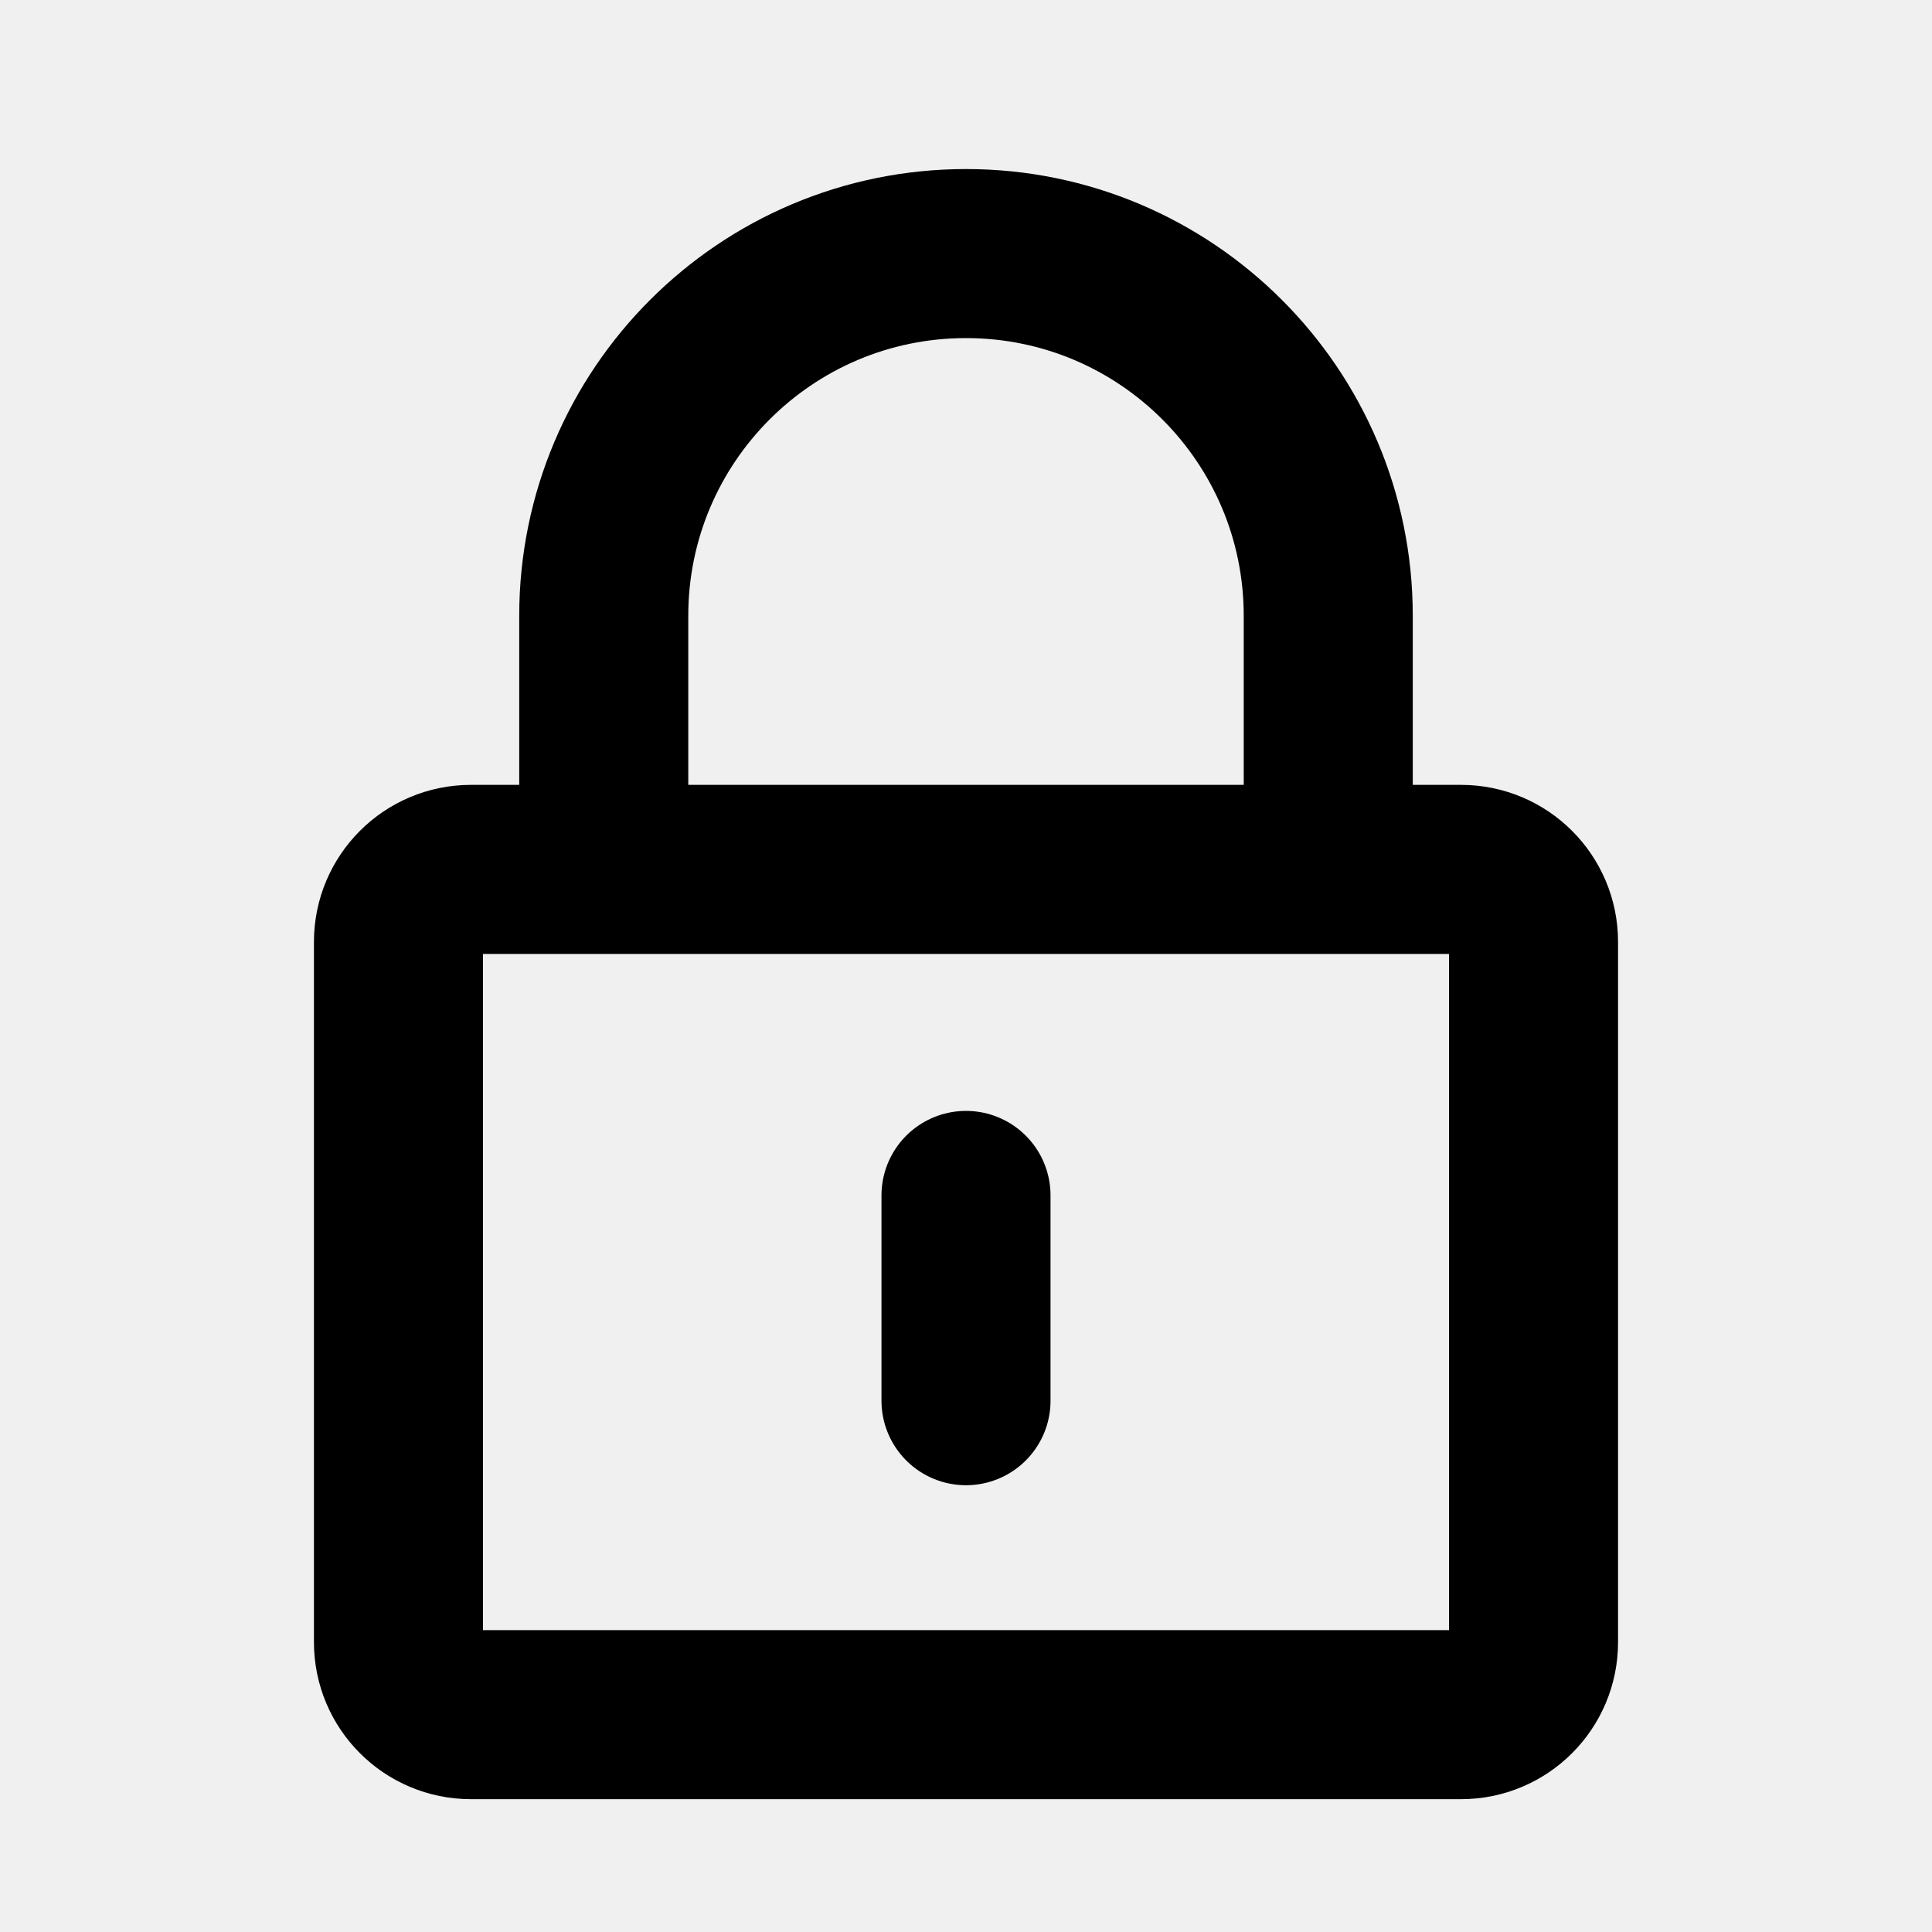
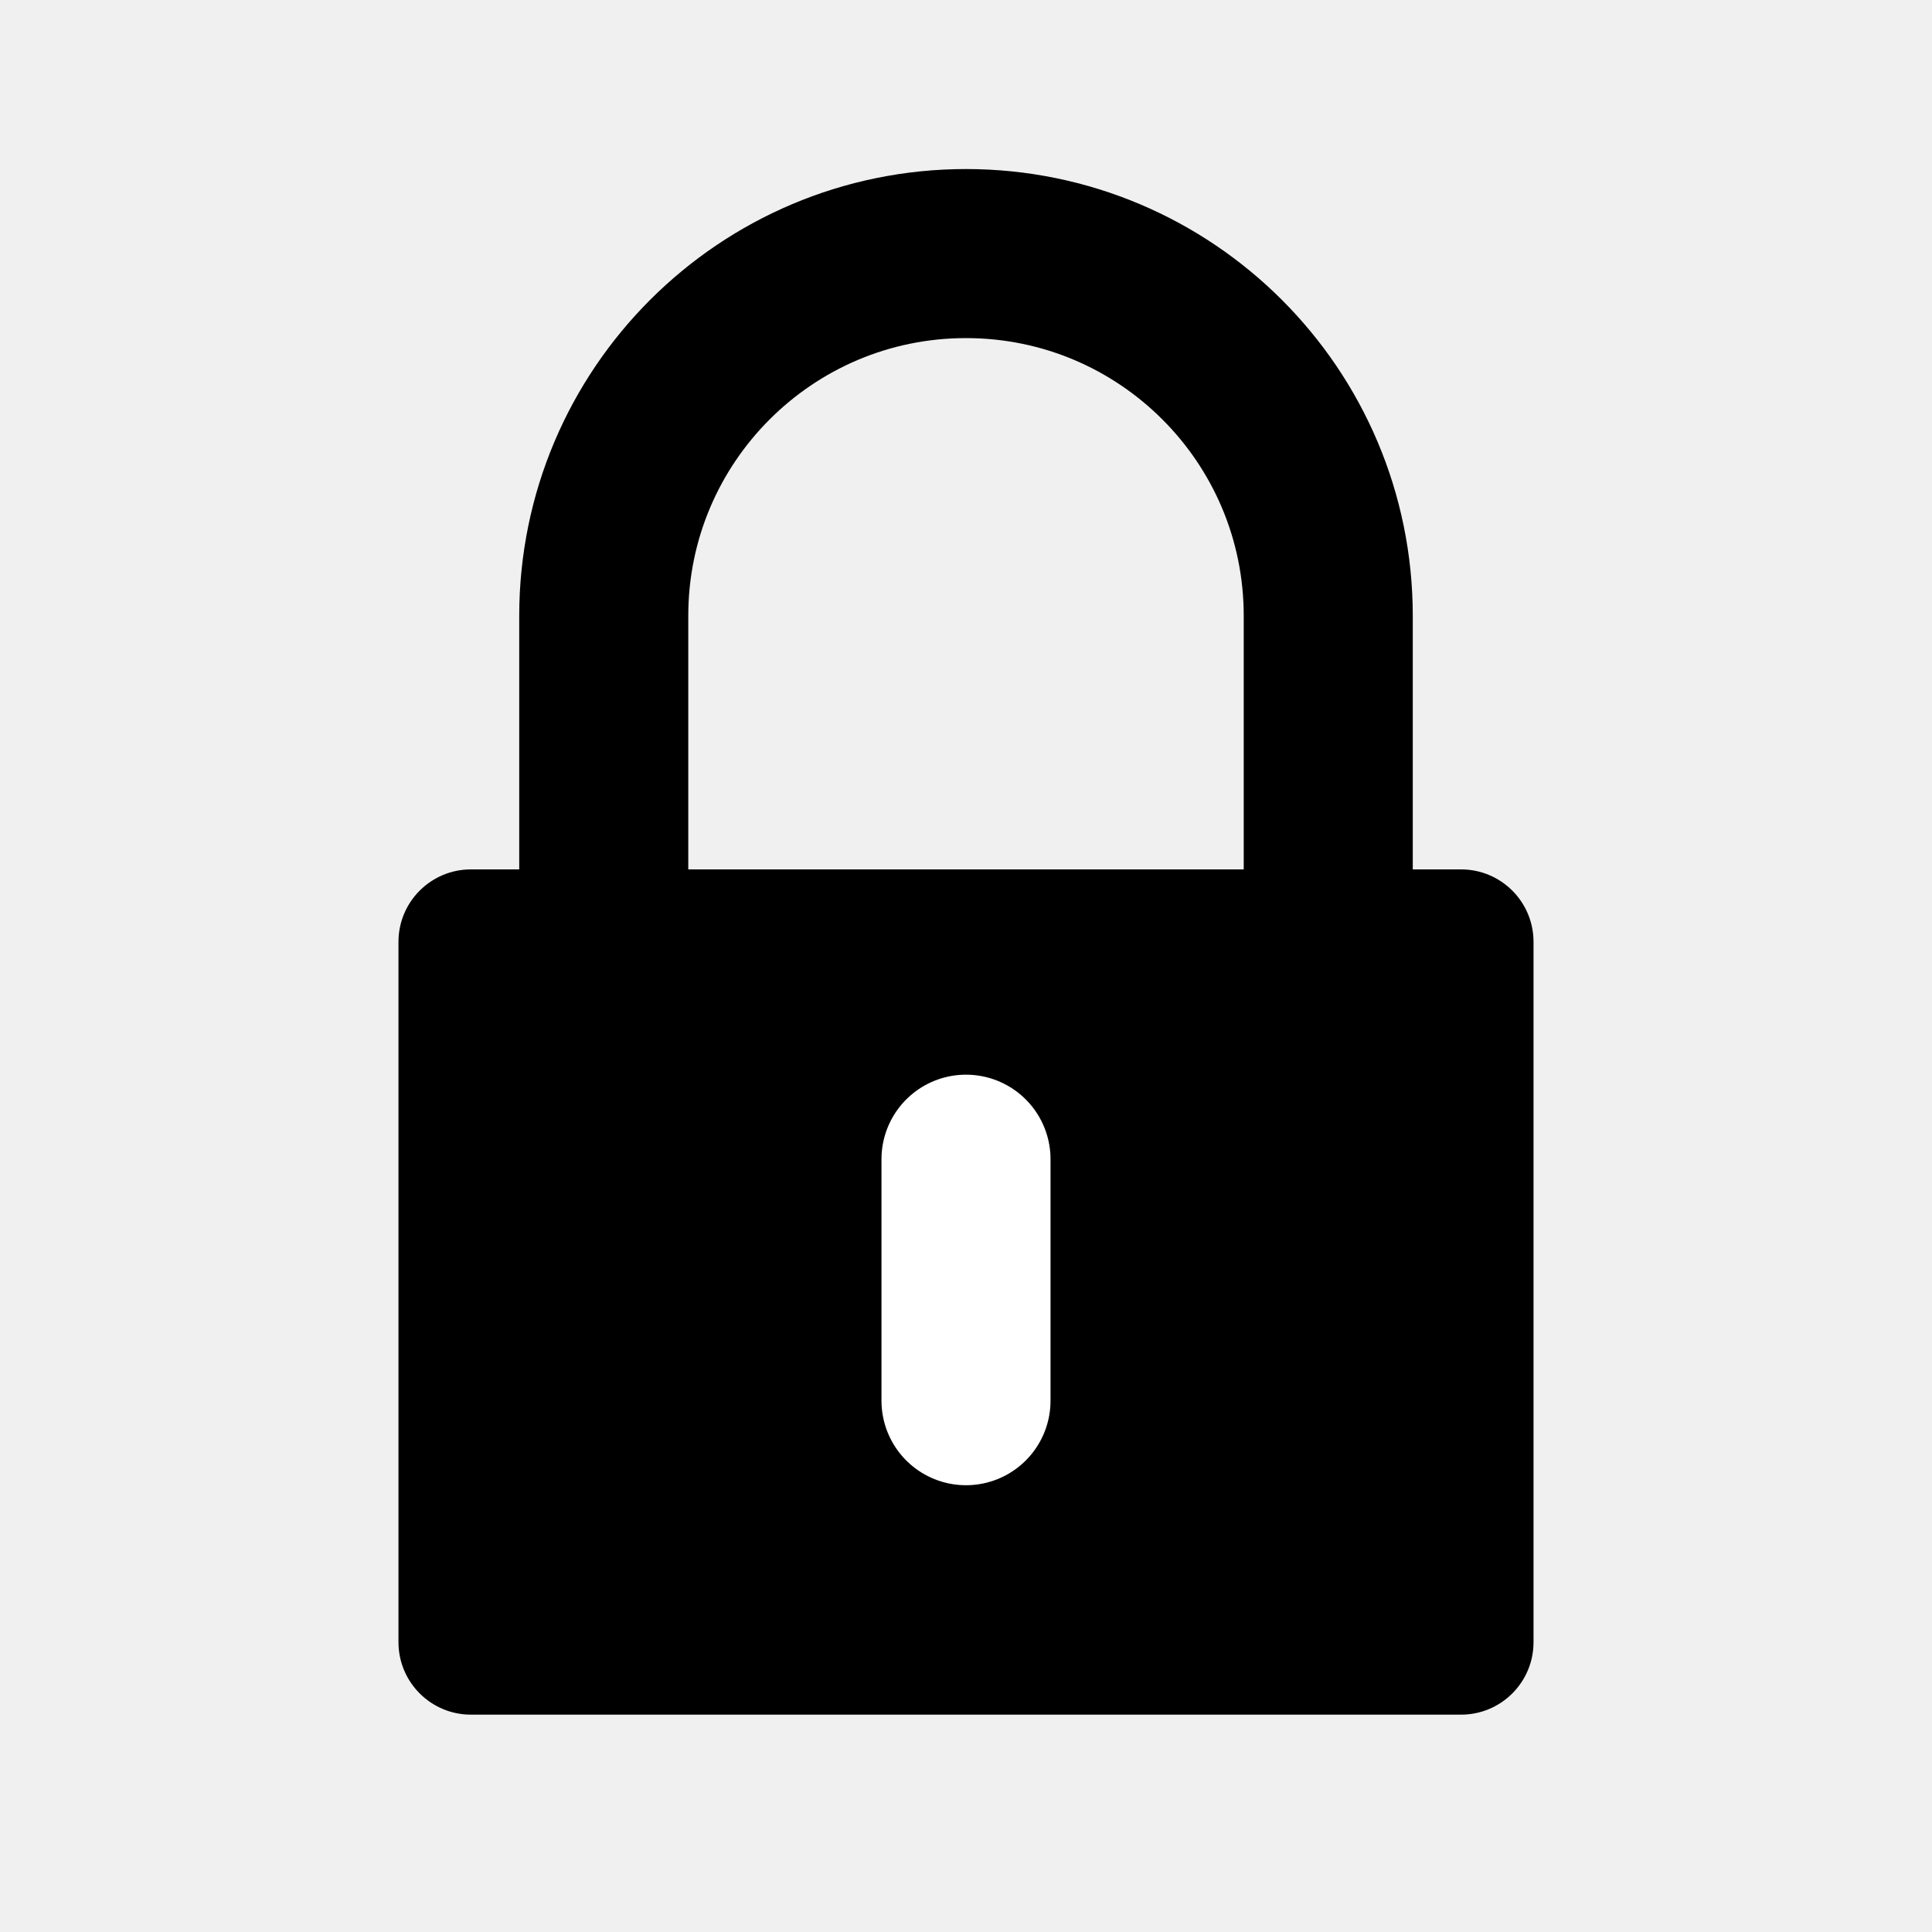
<svg xmlns="http://www.w3.org/2000/svg" viewBox="0 0 16 16" width="16" height="16" role="img" aria-label="Locked">
-   <g fill="none" stroke="#000000" stroke-width="1.4" stroke-linejoin="round">
-     <path d="M5 7.2 V5.1 a3 3 0 0 1 6 0 V7.2" />
-     <rect x="3.3" y="7.2" width="9.4" height="7" rx="0.6" />
-   </g>
-   <path d="M8 9.9 V11.6" stroke="#000000" stroke-width="1.4" stroke-linecap="round" />
+   <path d="M5 7.2 V5.1 a3 3 0 0 1 6 0 V7.2" fill="none" stroke="#000000" stroke-width="1.4" stroke-linecap="round" />
+   <rect x="3.3" y="7.2" width="9.4" height="7" rx="0.6" fill="#000000" />
+   <path d="M8 9.6 V11.6" stroke="#ffffff" stroke-width="1.4" stroke-linecap="round" />
</svg>
